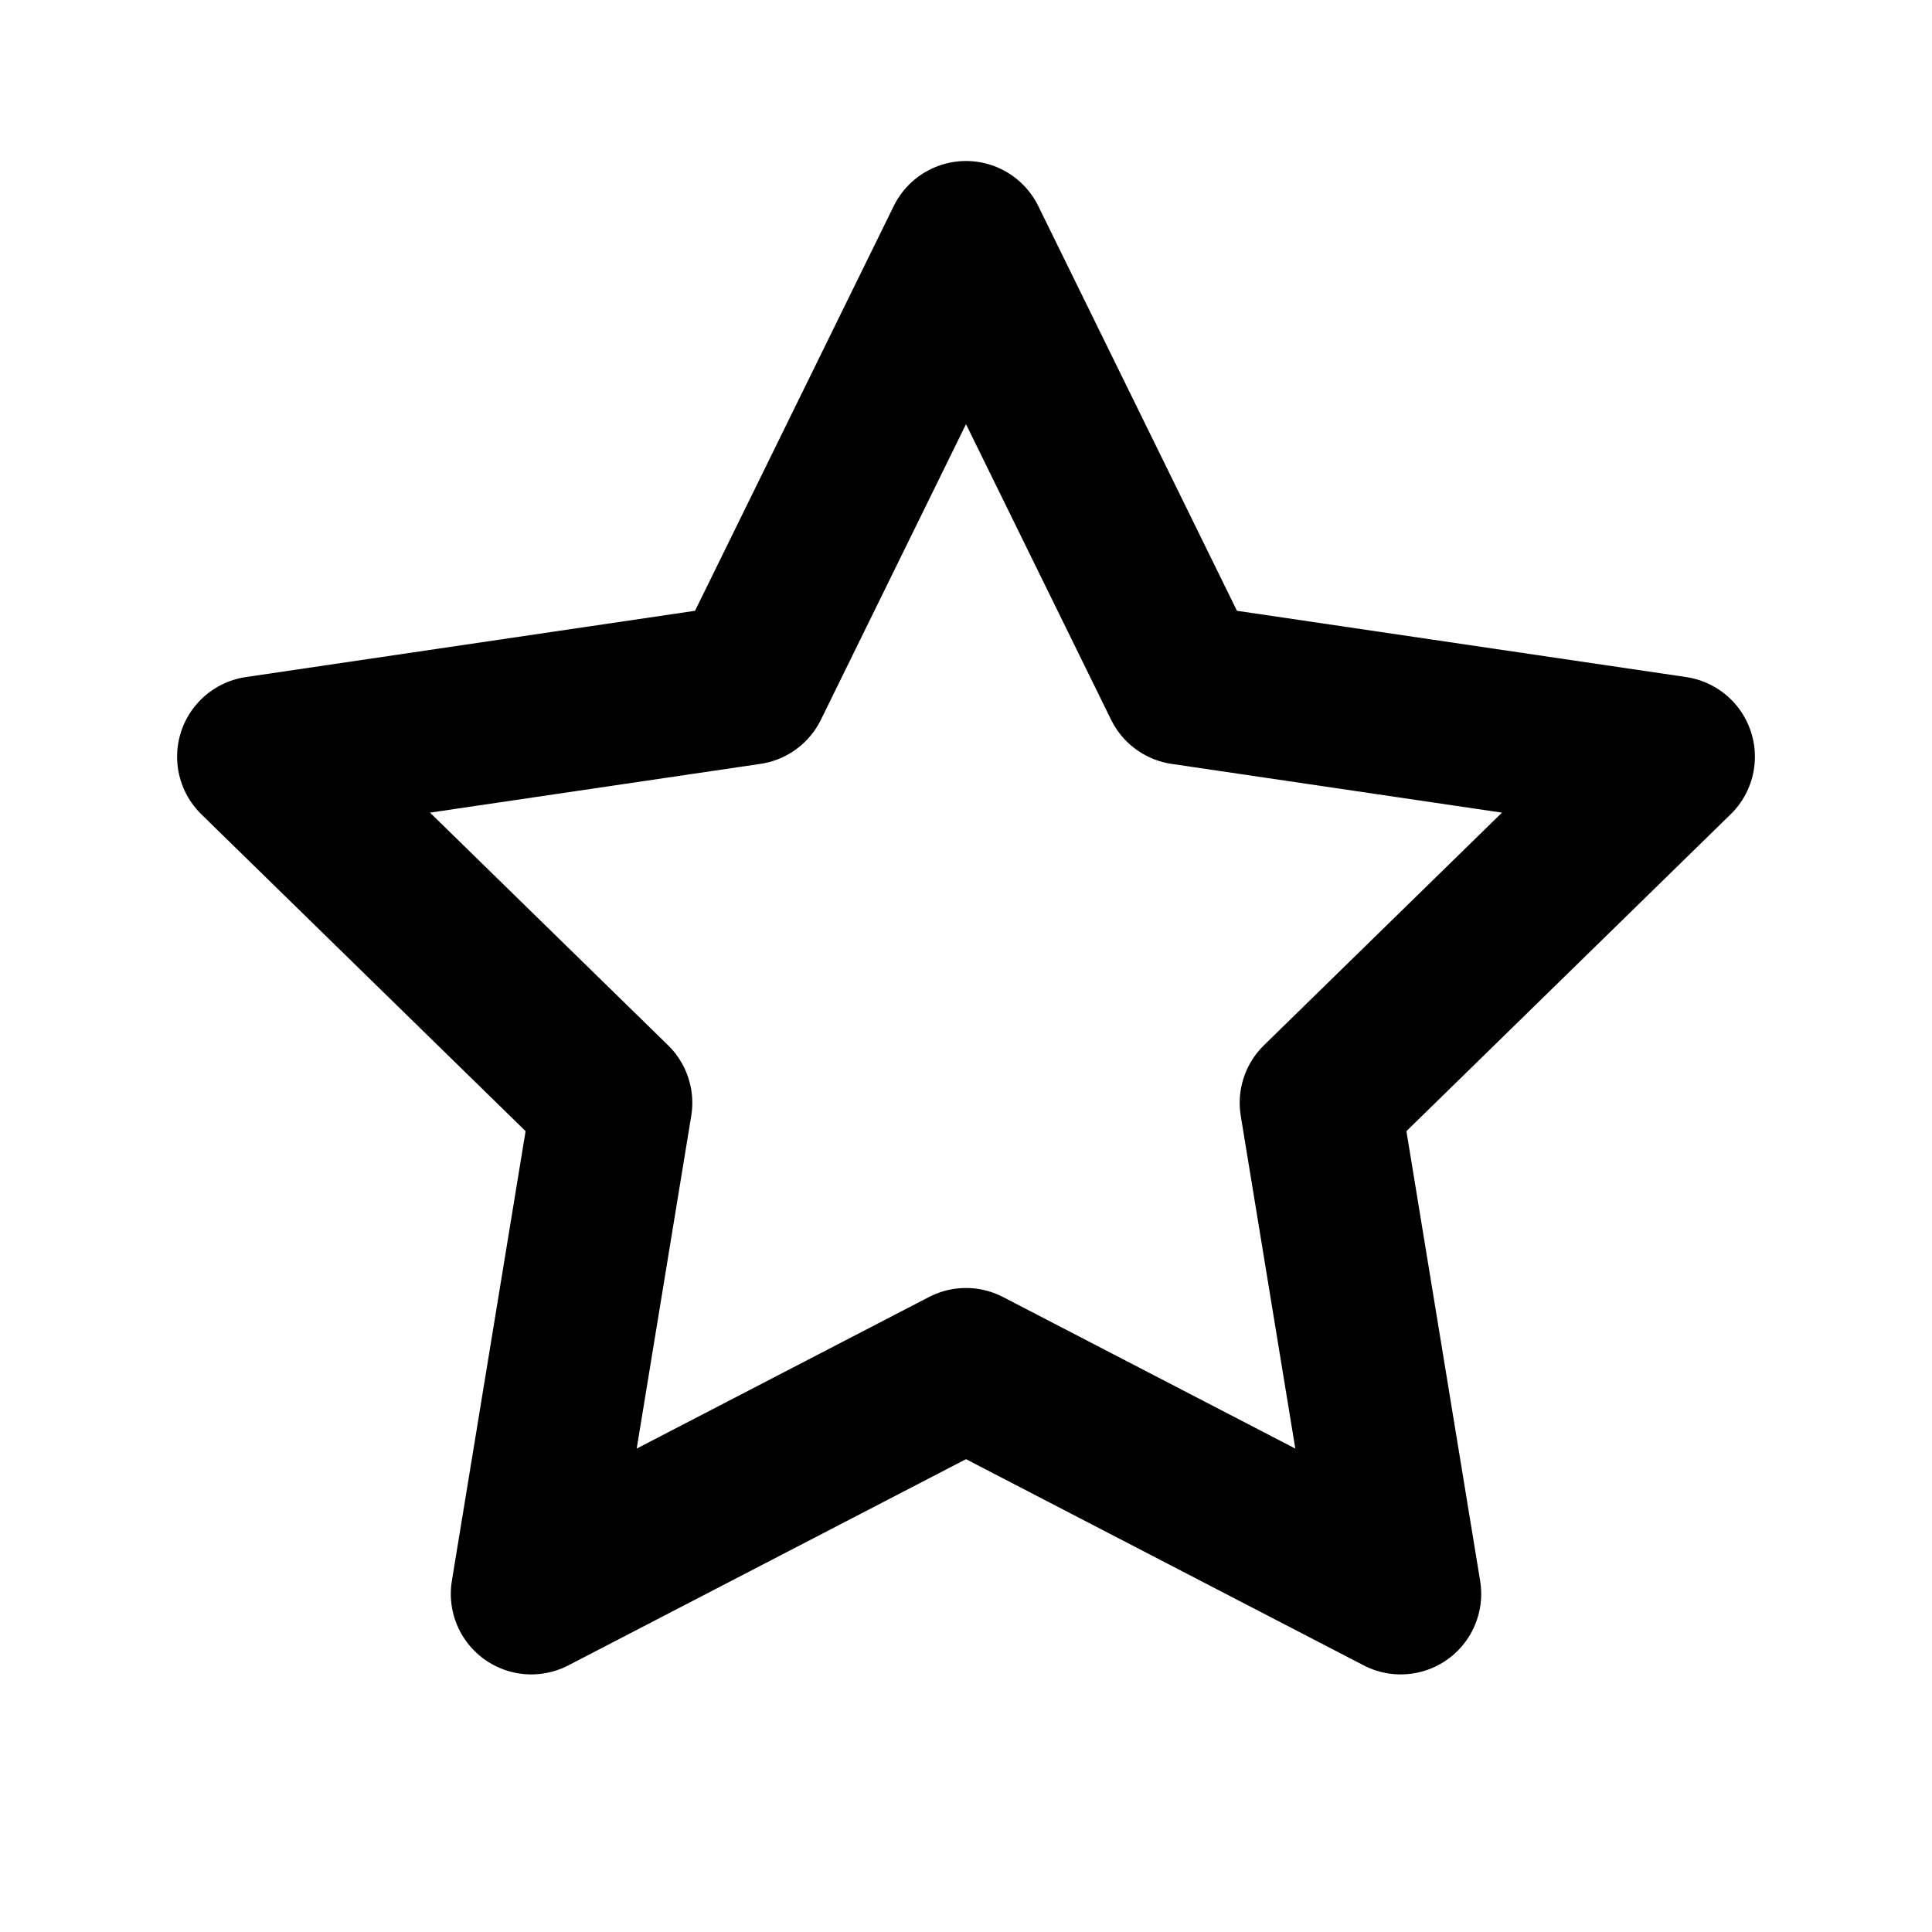
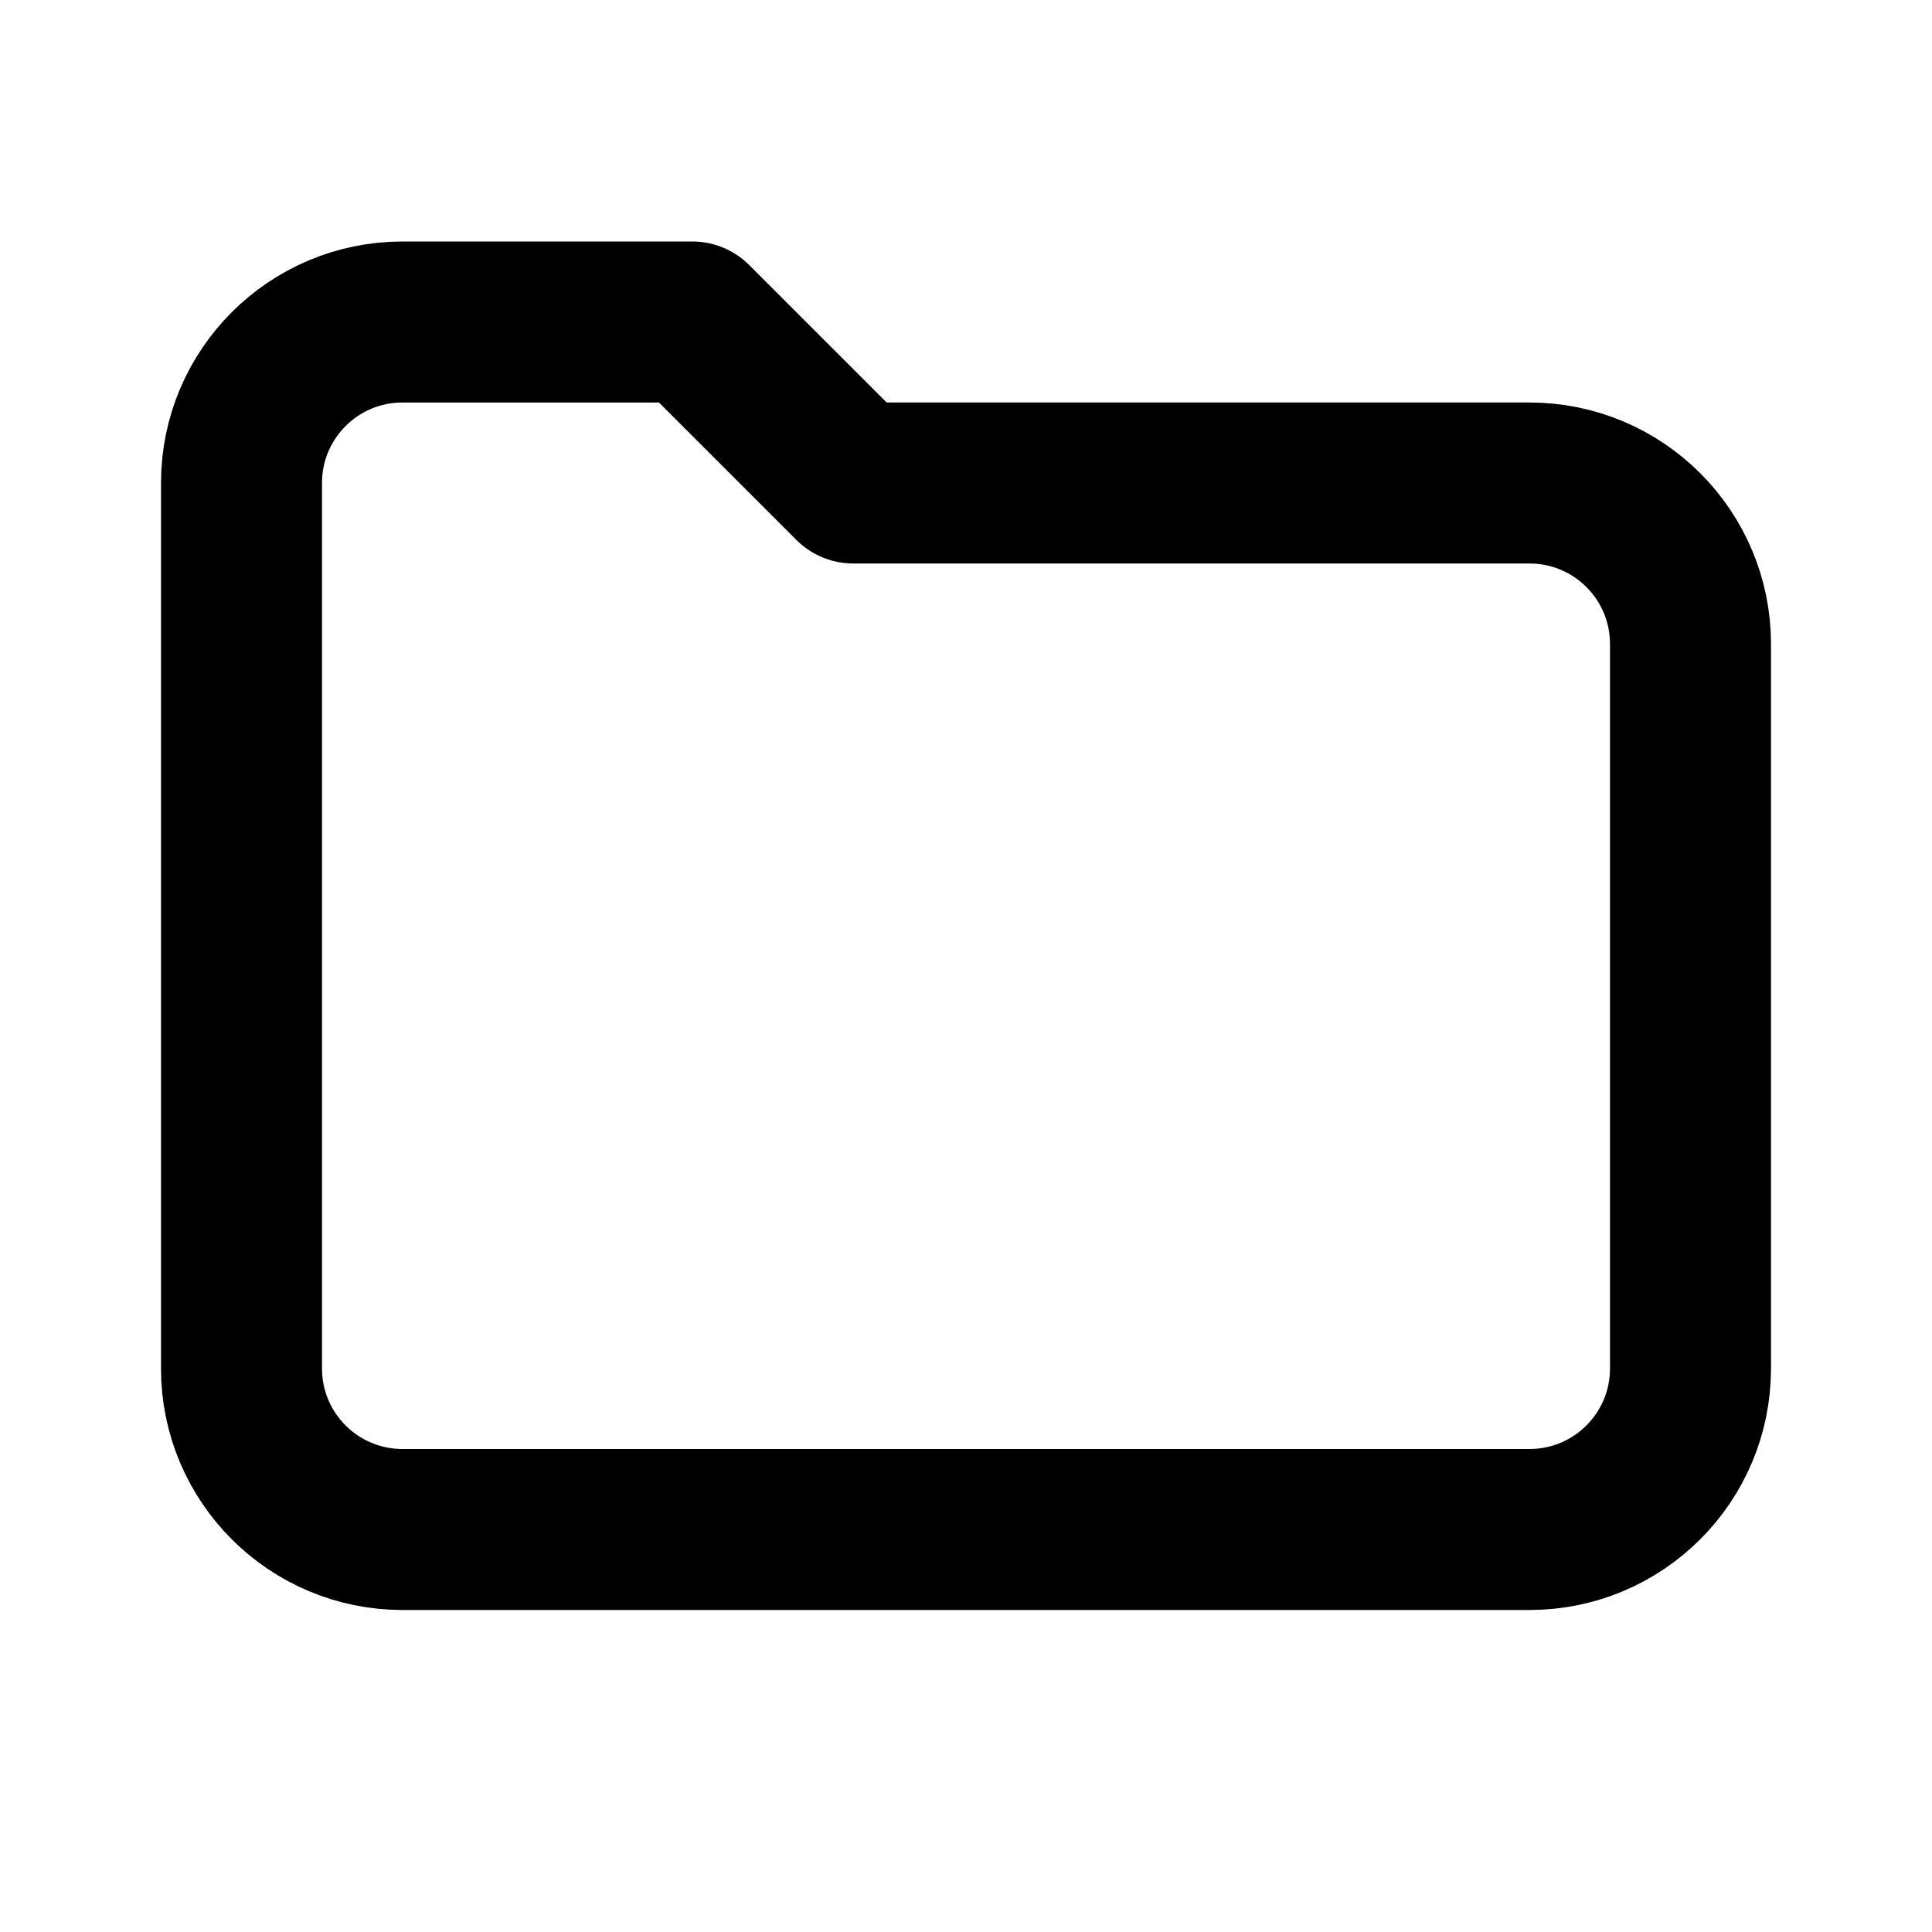
<svg xmlns="http://www.w3.org/2000/svg" width="256" height="256" viewBox="0 0 24 24" role="img" aria-label="Projects">
  <g color="currentColor">
-     <path d="m12 3 2.7 5.5 6.1.9-4.4 4.3 1 6.1L12 17l-5.4 2.8 1-6.1-4.4-4.3 6.1-.9z" fill="none" stroke="currentColor" stroke-width="2" stroke-linejoin="round" />
+     <path d="M3 6a2 2 0 0 1 2-2h3.6l2 2H19a2 2 0 0 1 2 2v9a2 2 0 0 1-2 2H5a2 2 0 0 1-2-2z" fill="none" stroke="currentColor" stroke-width="2" stroke-linejoin="round" />
  </g>
</svg>
